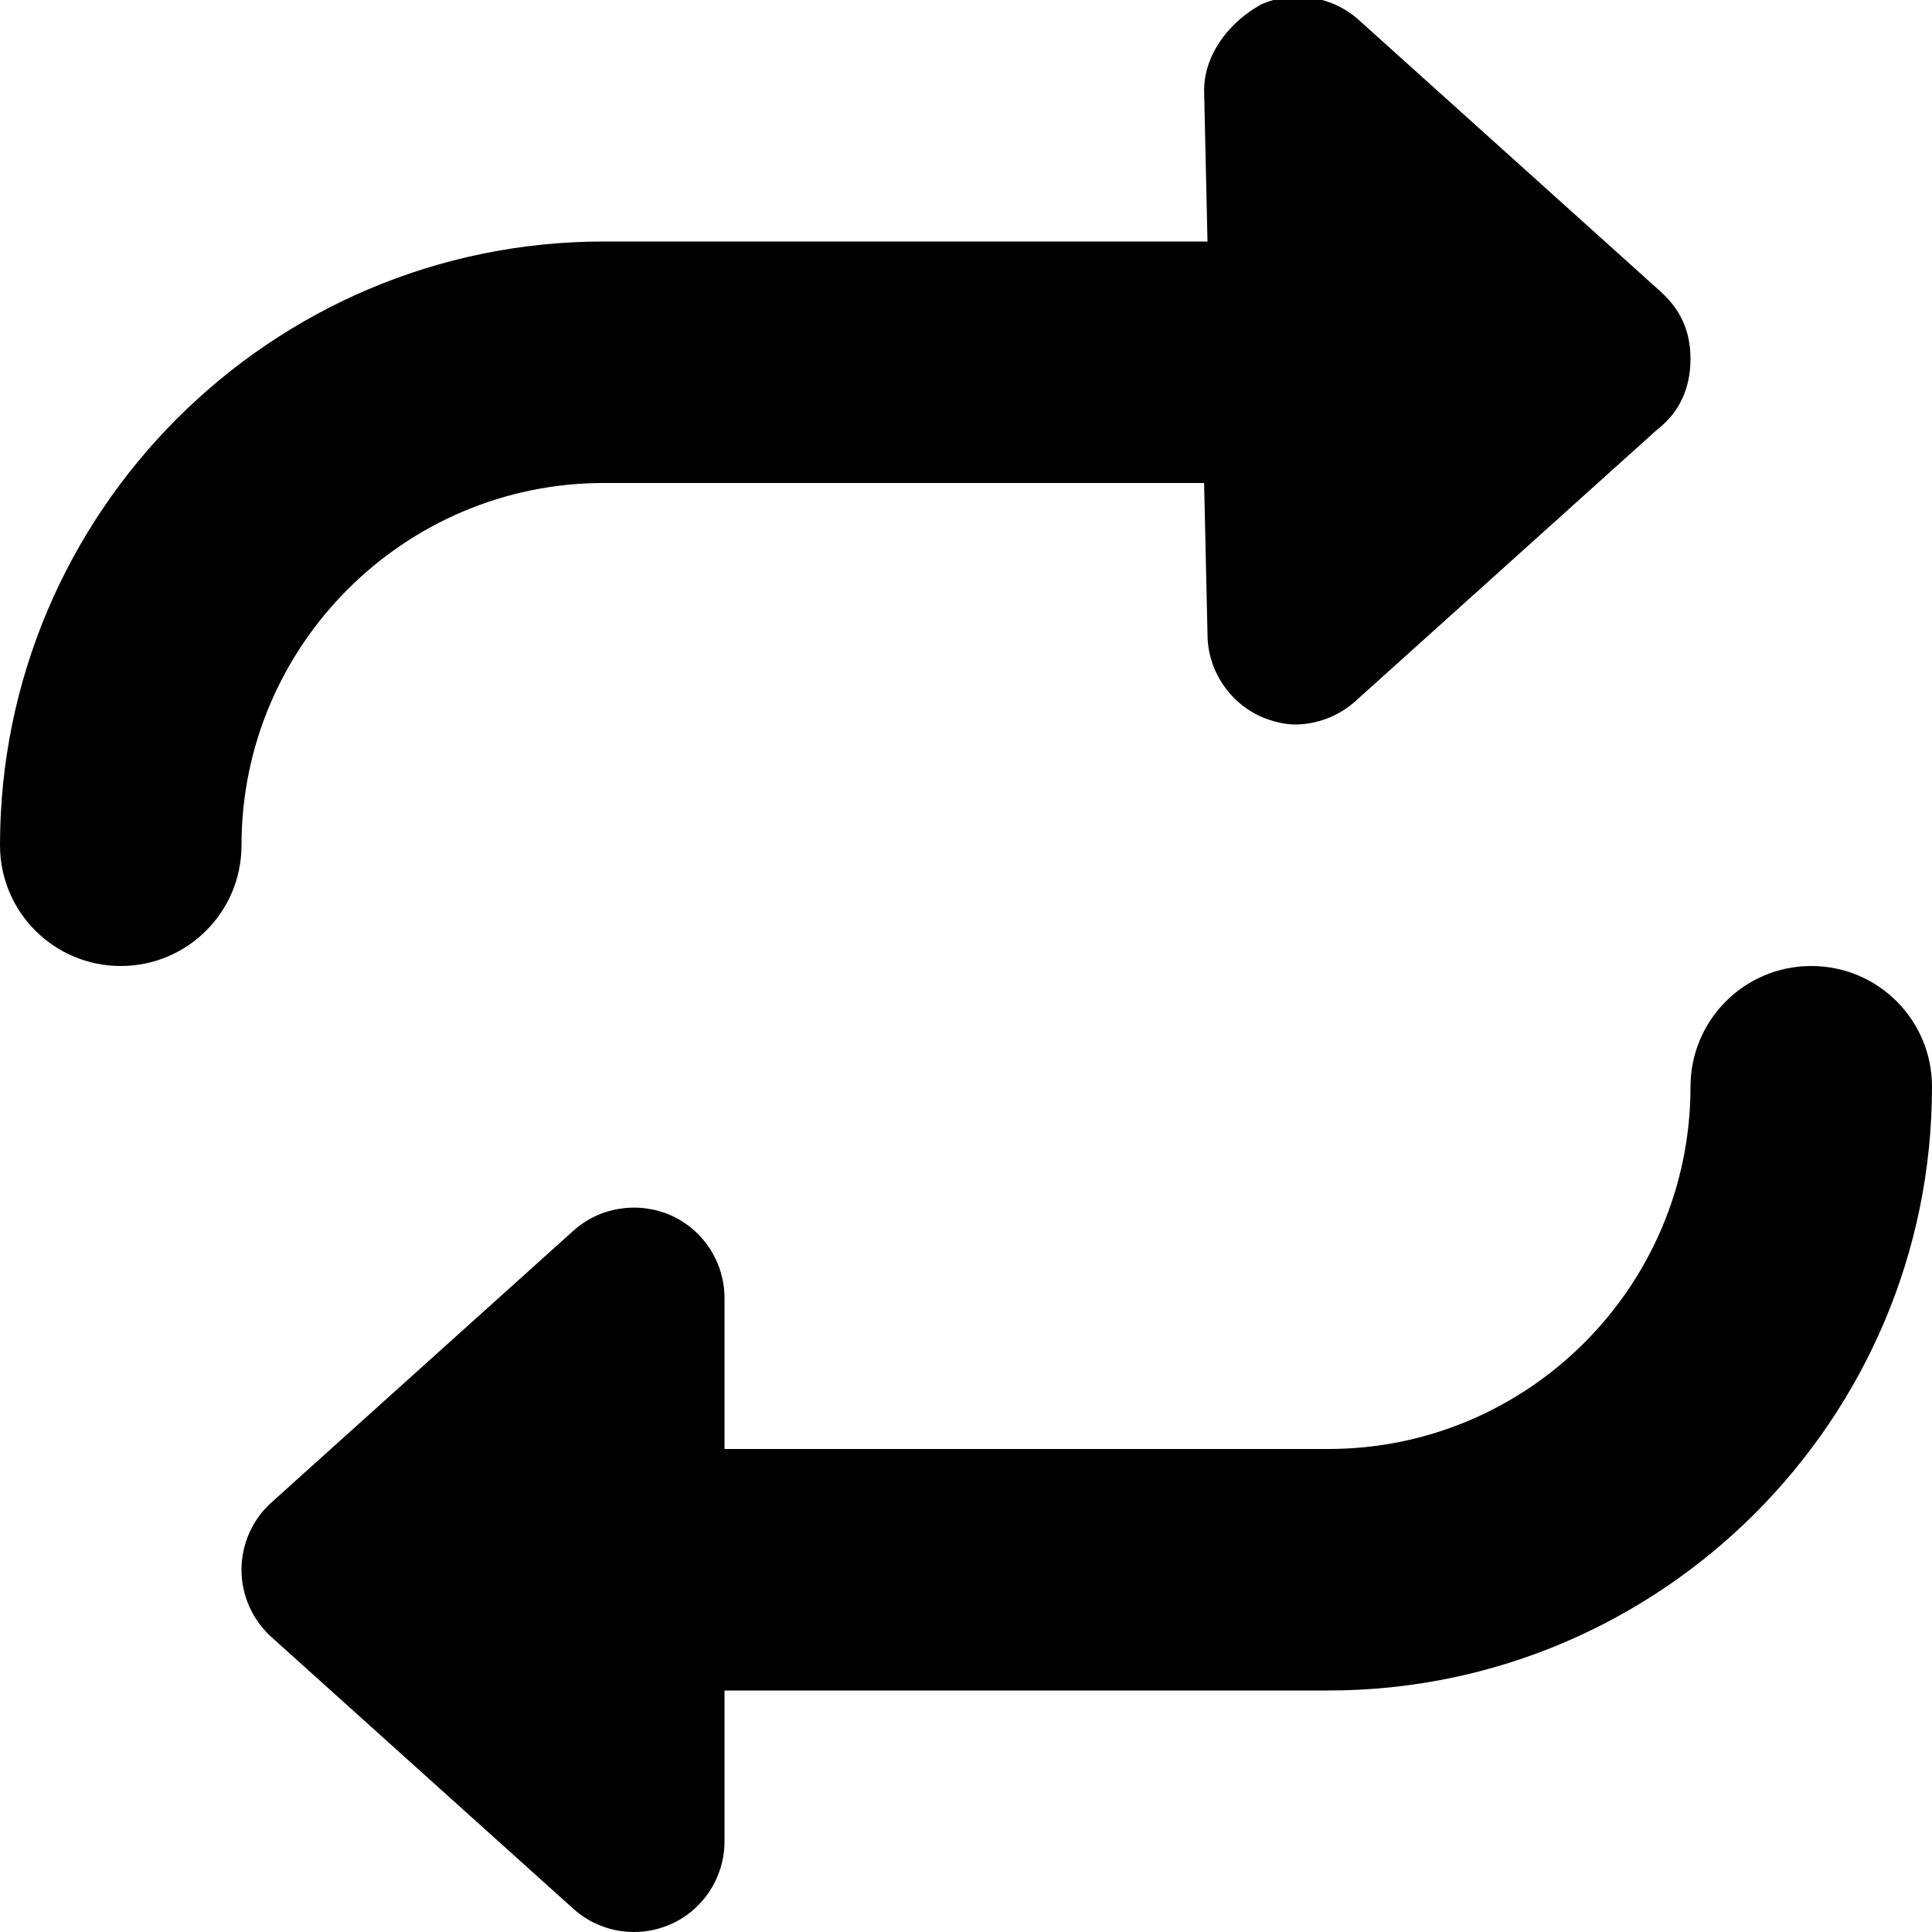
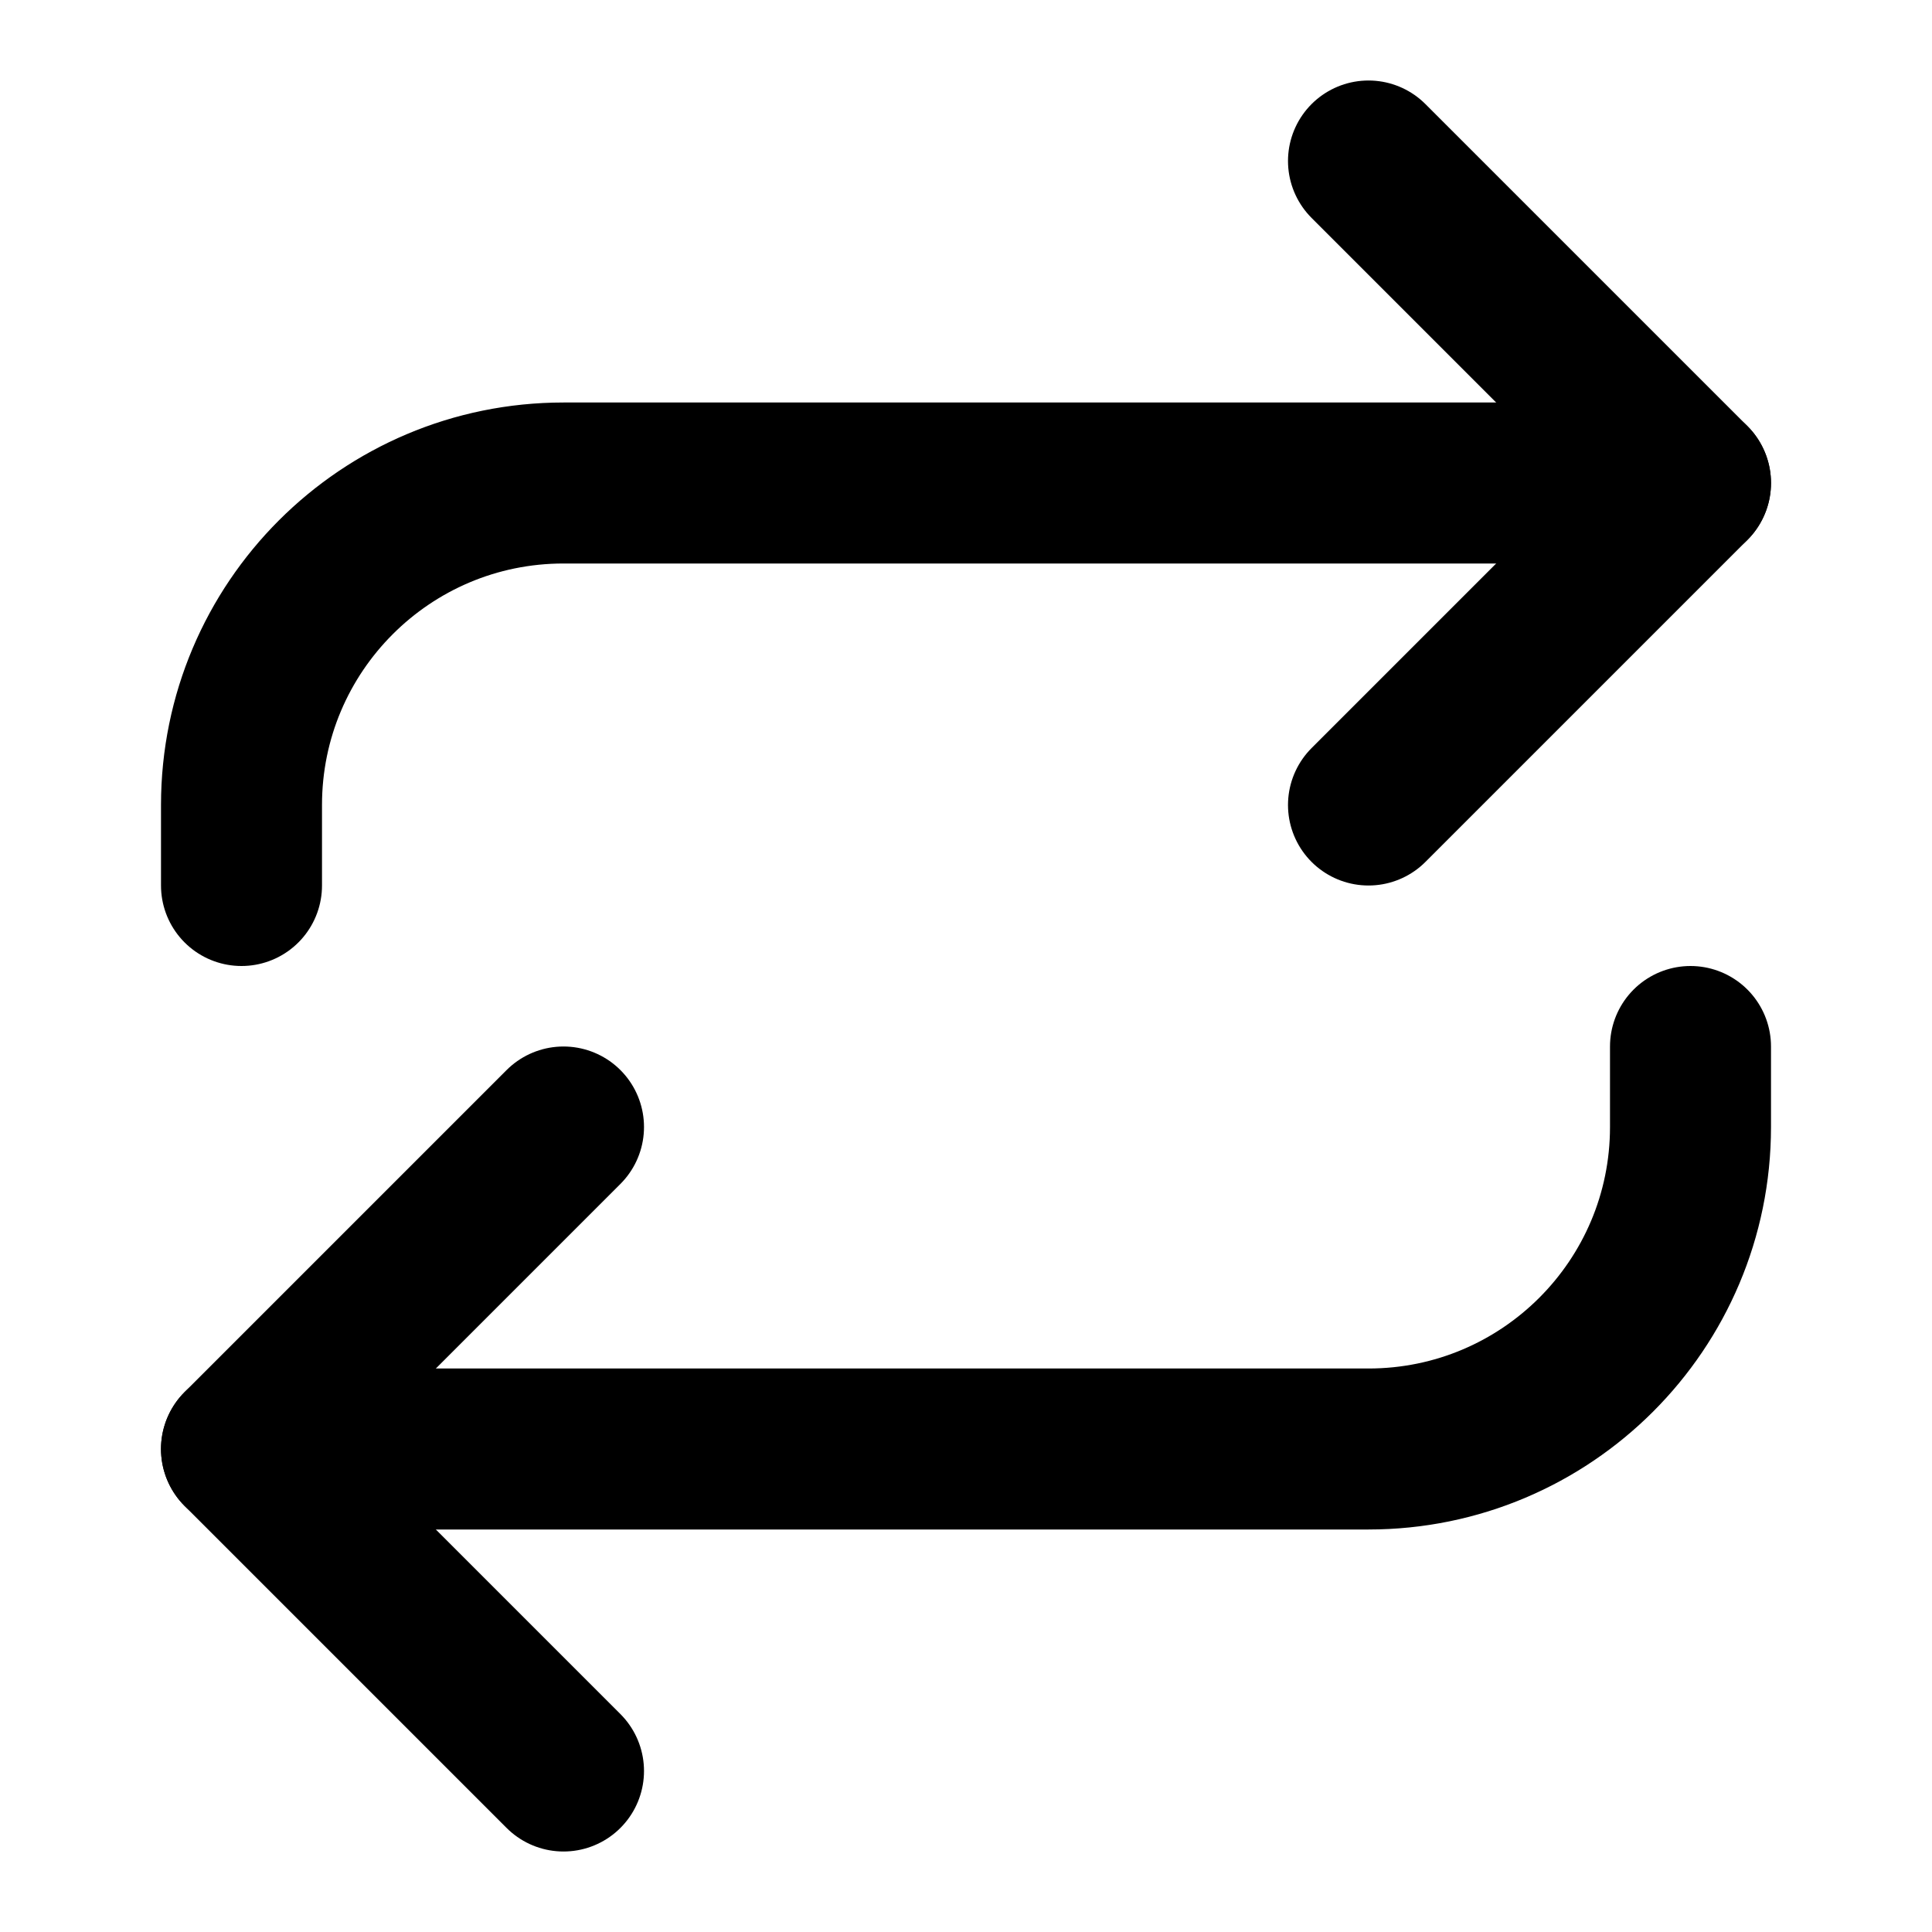
- <svg xmlns="http://www.w3.org/2000/svg" viewBox="0 0 512 512">
-   <path d="M480 256c-17.67 0-32 14.31-32 32c0 52.94-43.06 96-96 96H192L192 344c0-9.469-5.578-18.06-14.23-21.94C169.1 318.3 159 319.8 151.9 326.2l-80 72C66.89 402.7 64 409.2 64 416s2.891 13.28 7.938 17.84l80 72C156.4 509.9 162.2 512 168 512c3.312 0 6.615-.688 9.756-2.062C186.4 506.1 192 497.5 192 488L192 448h160c88.22 0 160-71.78 160-160C512 270.3 497.7 256 480 256zM160 128h159.1L320 168c0 9.469 5.578 18.06 14.23 21.94C337.4 191.3 340.7 192 343.1 192c5.812 0 11.57-2.125 16.07-6.156l80-72C445.1 109.3 448 102.8 448 95.1s-2.891-13.28-7.938-17.84l-80-72c-7.047-6.312-17.19-7.875-25.83-4.094C325.6 5.938 319.1 14.53 319.1 24L320 64H160C71.78 64 0 135.8 0 224c0 17.69 14.33 32 32 32s32-14.31 32-32C64 171.1 107.1 128 160 128z" />
+ <svg xmlns="http://www.w3.org/2000/svg" width="24" height="24" viewBox="0 0 24 24" fill="none" stroke="currentColor" stroke-width="2" stroke-linecap="round" stroke-linejoin="round" class="svg-icon lucide-repeat">
+   <path d="m17 2 4 4-4 4" />
+   <path d="M3 11v-1a4 4 0 0 1 4-4h14" />
+   <path d="m7 22-4-4 4-4" />
+   <path d="M21 13v1a4 4 0 0 1-4 4H3" />
</svg>
